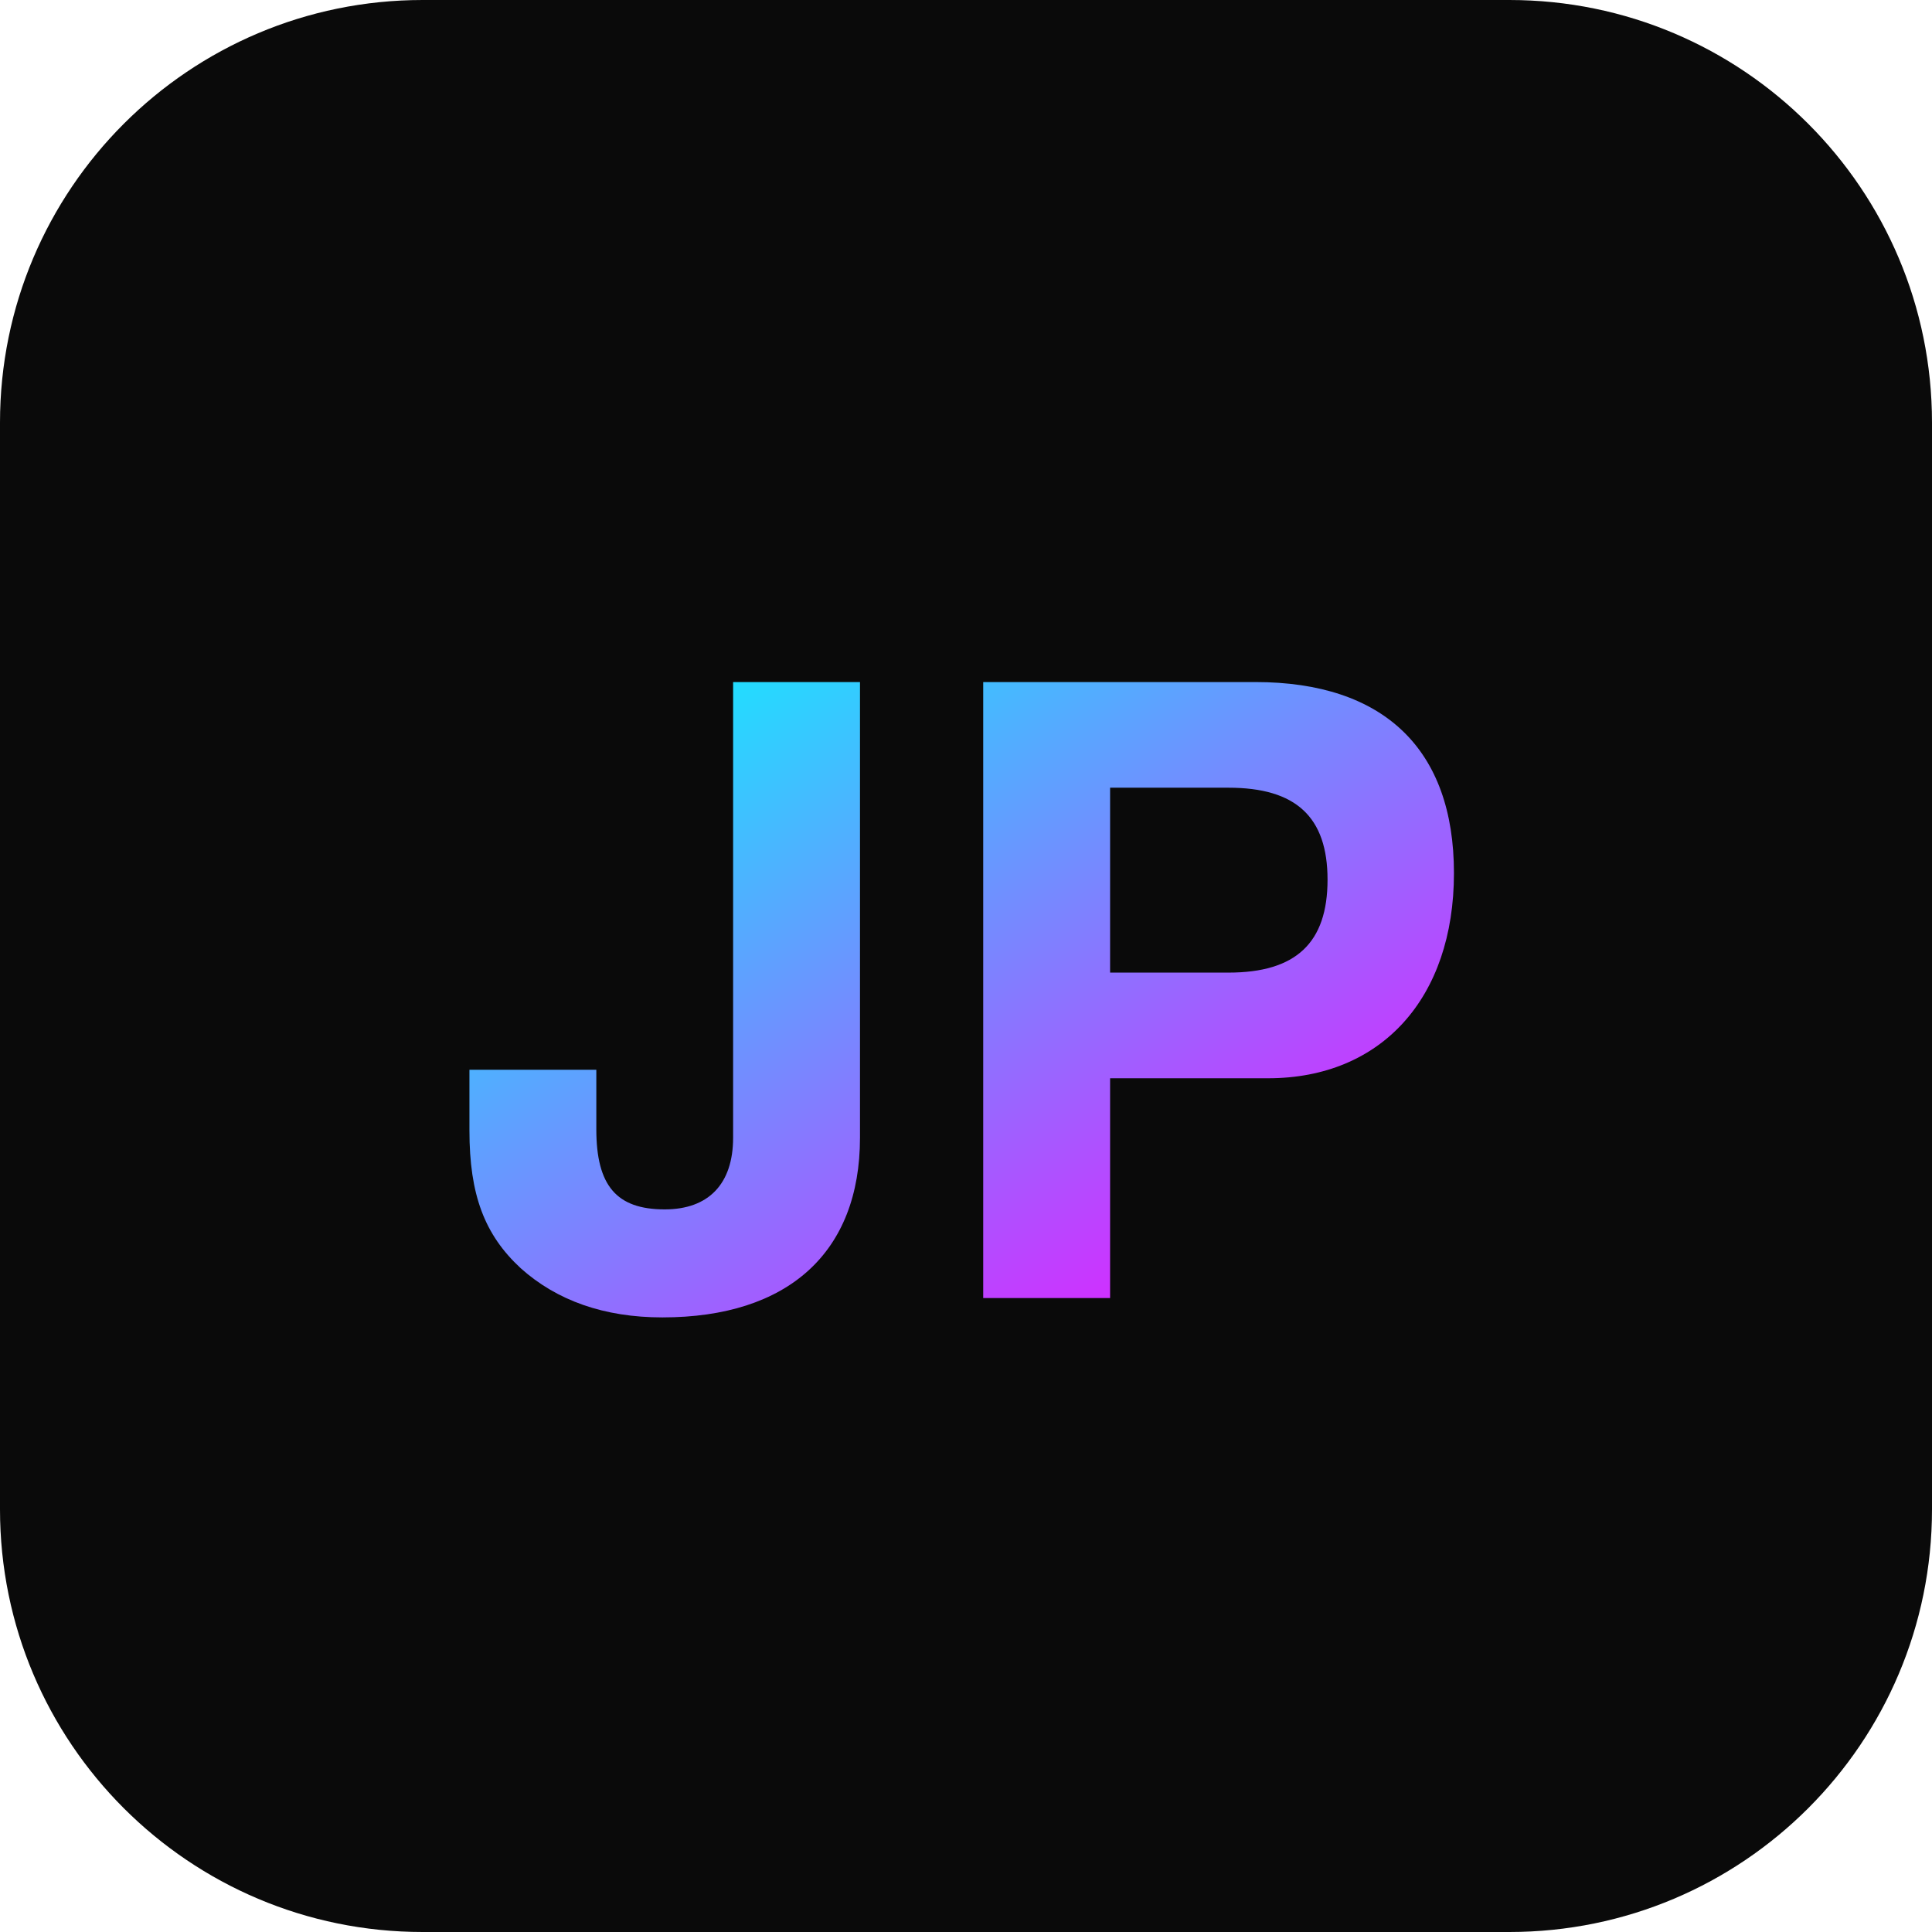
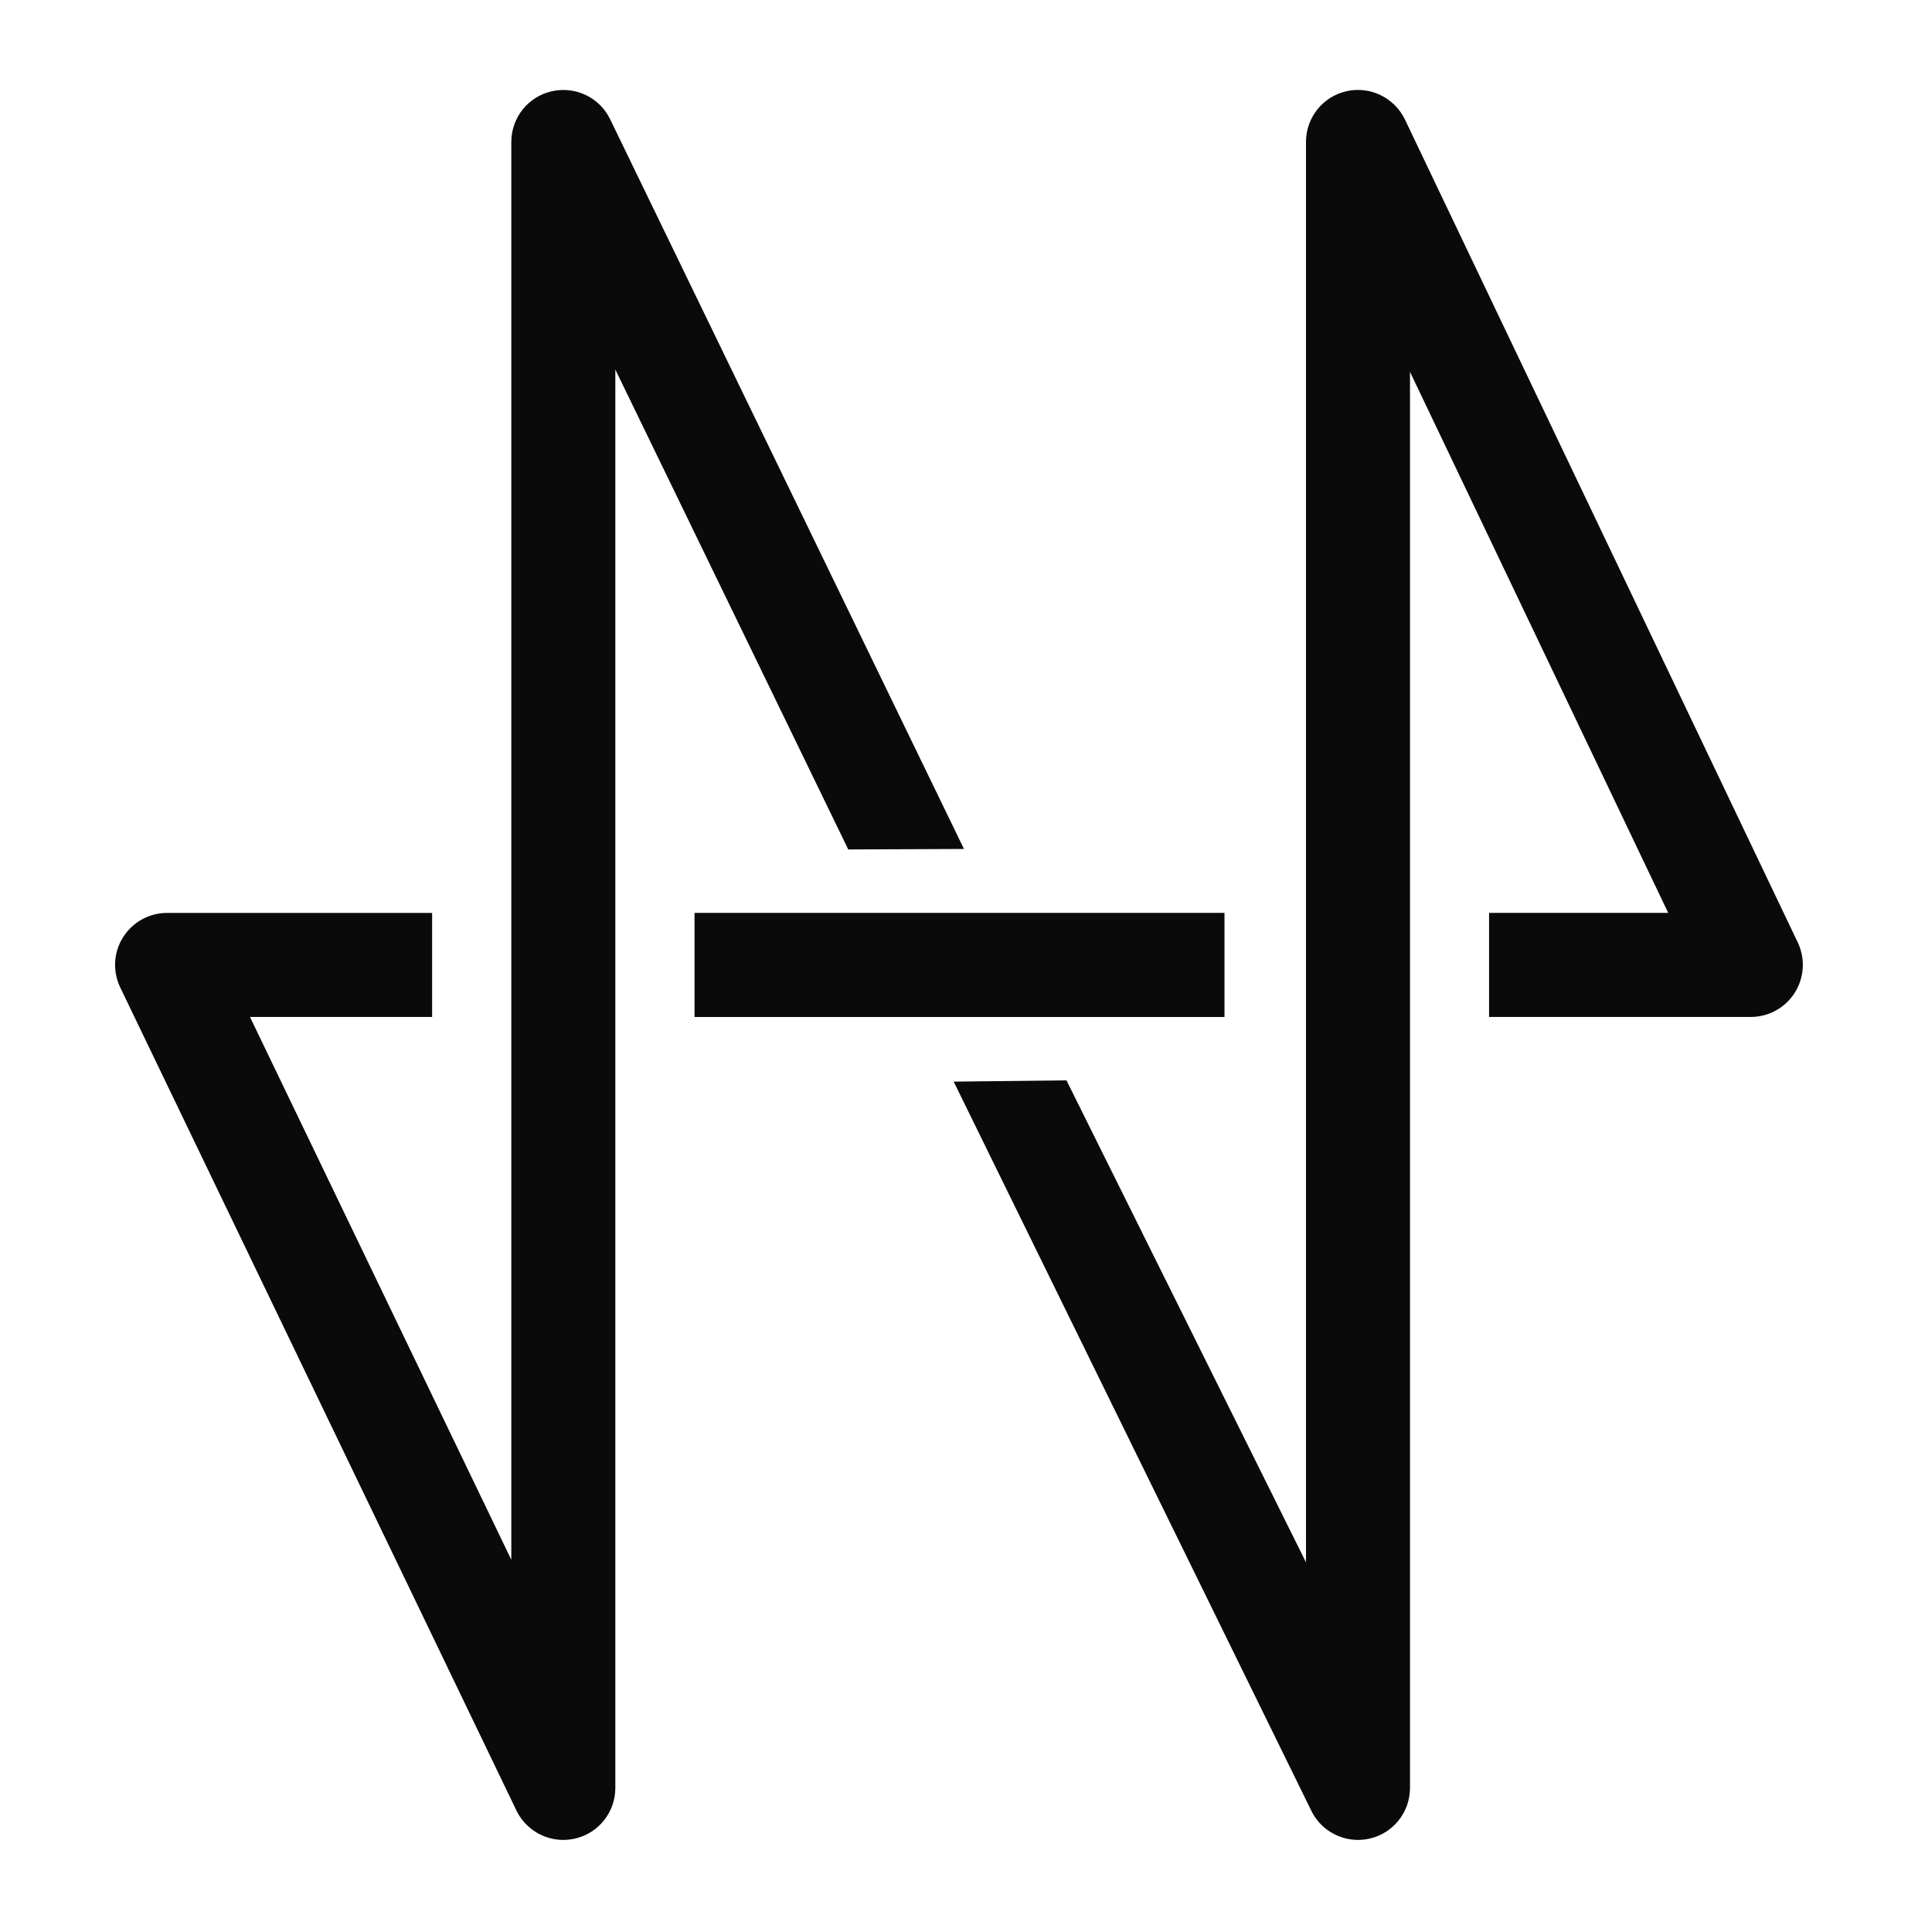
- <svg xmlns="http://www.w3.org/2000/svg" viewBox="0 0 64 64">
-   <defs>
-     <linearGradient id="g" x1="0" y1="0" x2="1" y2="1">
-       <stop offset="0" stop-color="#00FFFF" />
-       <stop offset="1" stop-color="#FF00FF" />
-     </linearGradient>
-   </defs>
-   <rect width="64" height="64" rx="14" fill="#0A0A0A" />
-   <text x="32" y="43" text-anchor="middle" font-family="Helvetica, Arial, sans-serif" font-size="28" font-weight="700" fill="url(#g)">JP</text>
+ <svg xmlns="http://www.w3.org/2000/svg" viewBox="-12 -12 274 276">
+   <style>
+     path, rect { fill: #0a0a0a; }
+     @media (prefers-color-scheme: dark) {
+       path, rect { fill: #f5f5f3; }
+     }
+   </style>
+   <path d="M188.718,5.08c-1.504,-3.125 -4.969,-4.817 -8.358,-4.05c-3.386,0.767 -5.783,3.775 -5.783,7.252l0,202.903l-34.218,-68.849l-16.113,0.184l51.089,104.149c1.255,2.59 3.875,4.176 6.672,4.176c0.556,0 1.112,-0.064 1.677,-0.19c3.377,-0.775 5.753,-3.784 5.753,-7.243l0,-202.291l36.893,77.294l-25.597,0l0,14.863l37.387,0c2.555,0 4.919,-1.305 6.292,-3.465c1.355,-2.16 1.522,-4.869 0.427,-7.175l-56.122,-117.558Z" />
+   <path d="M125.718,109.281l-50.544,-104.229c-1.504,-3.128 -4.972,-4.788 -8.364,-4.009c-3.371,0.764 -5.762,3.775 -5.762,7.237l0,202.546l-37.338,-77.549l26.024,0l0,-14.86l-37.856,0c-2.555,0 -4.937,1.311 -6.295,3.477c-1.37,2.16 -1.513,4.875 -0.401,7.184l56.593,117.558c1.258,2.613 3.889,4.211 6.701,4.211c0.547,0 1.094,-0.064 1.662,-0.19c3.38,-0.767 5.771,-3.775 5.771,-7.243l0,-202.619l33.276,68.556l16.531,-0.07Z" />
+   <rect x="87.224" y="118.413" width="75.711" height="14.872" />
</svg>
